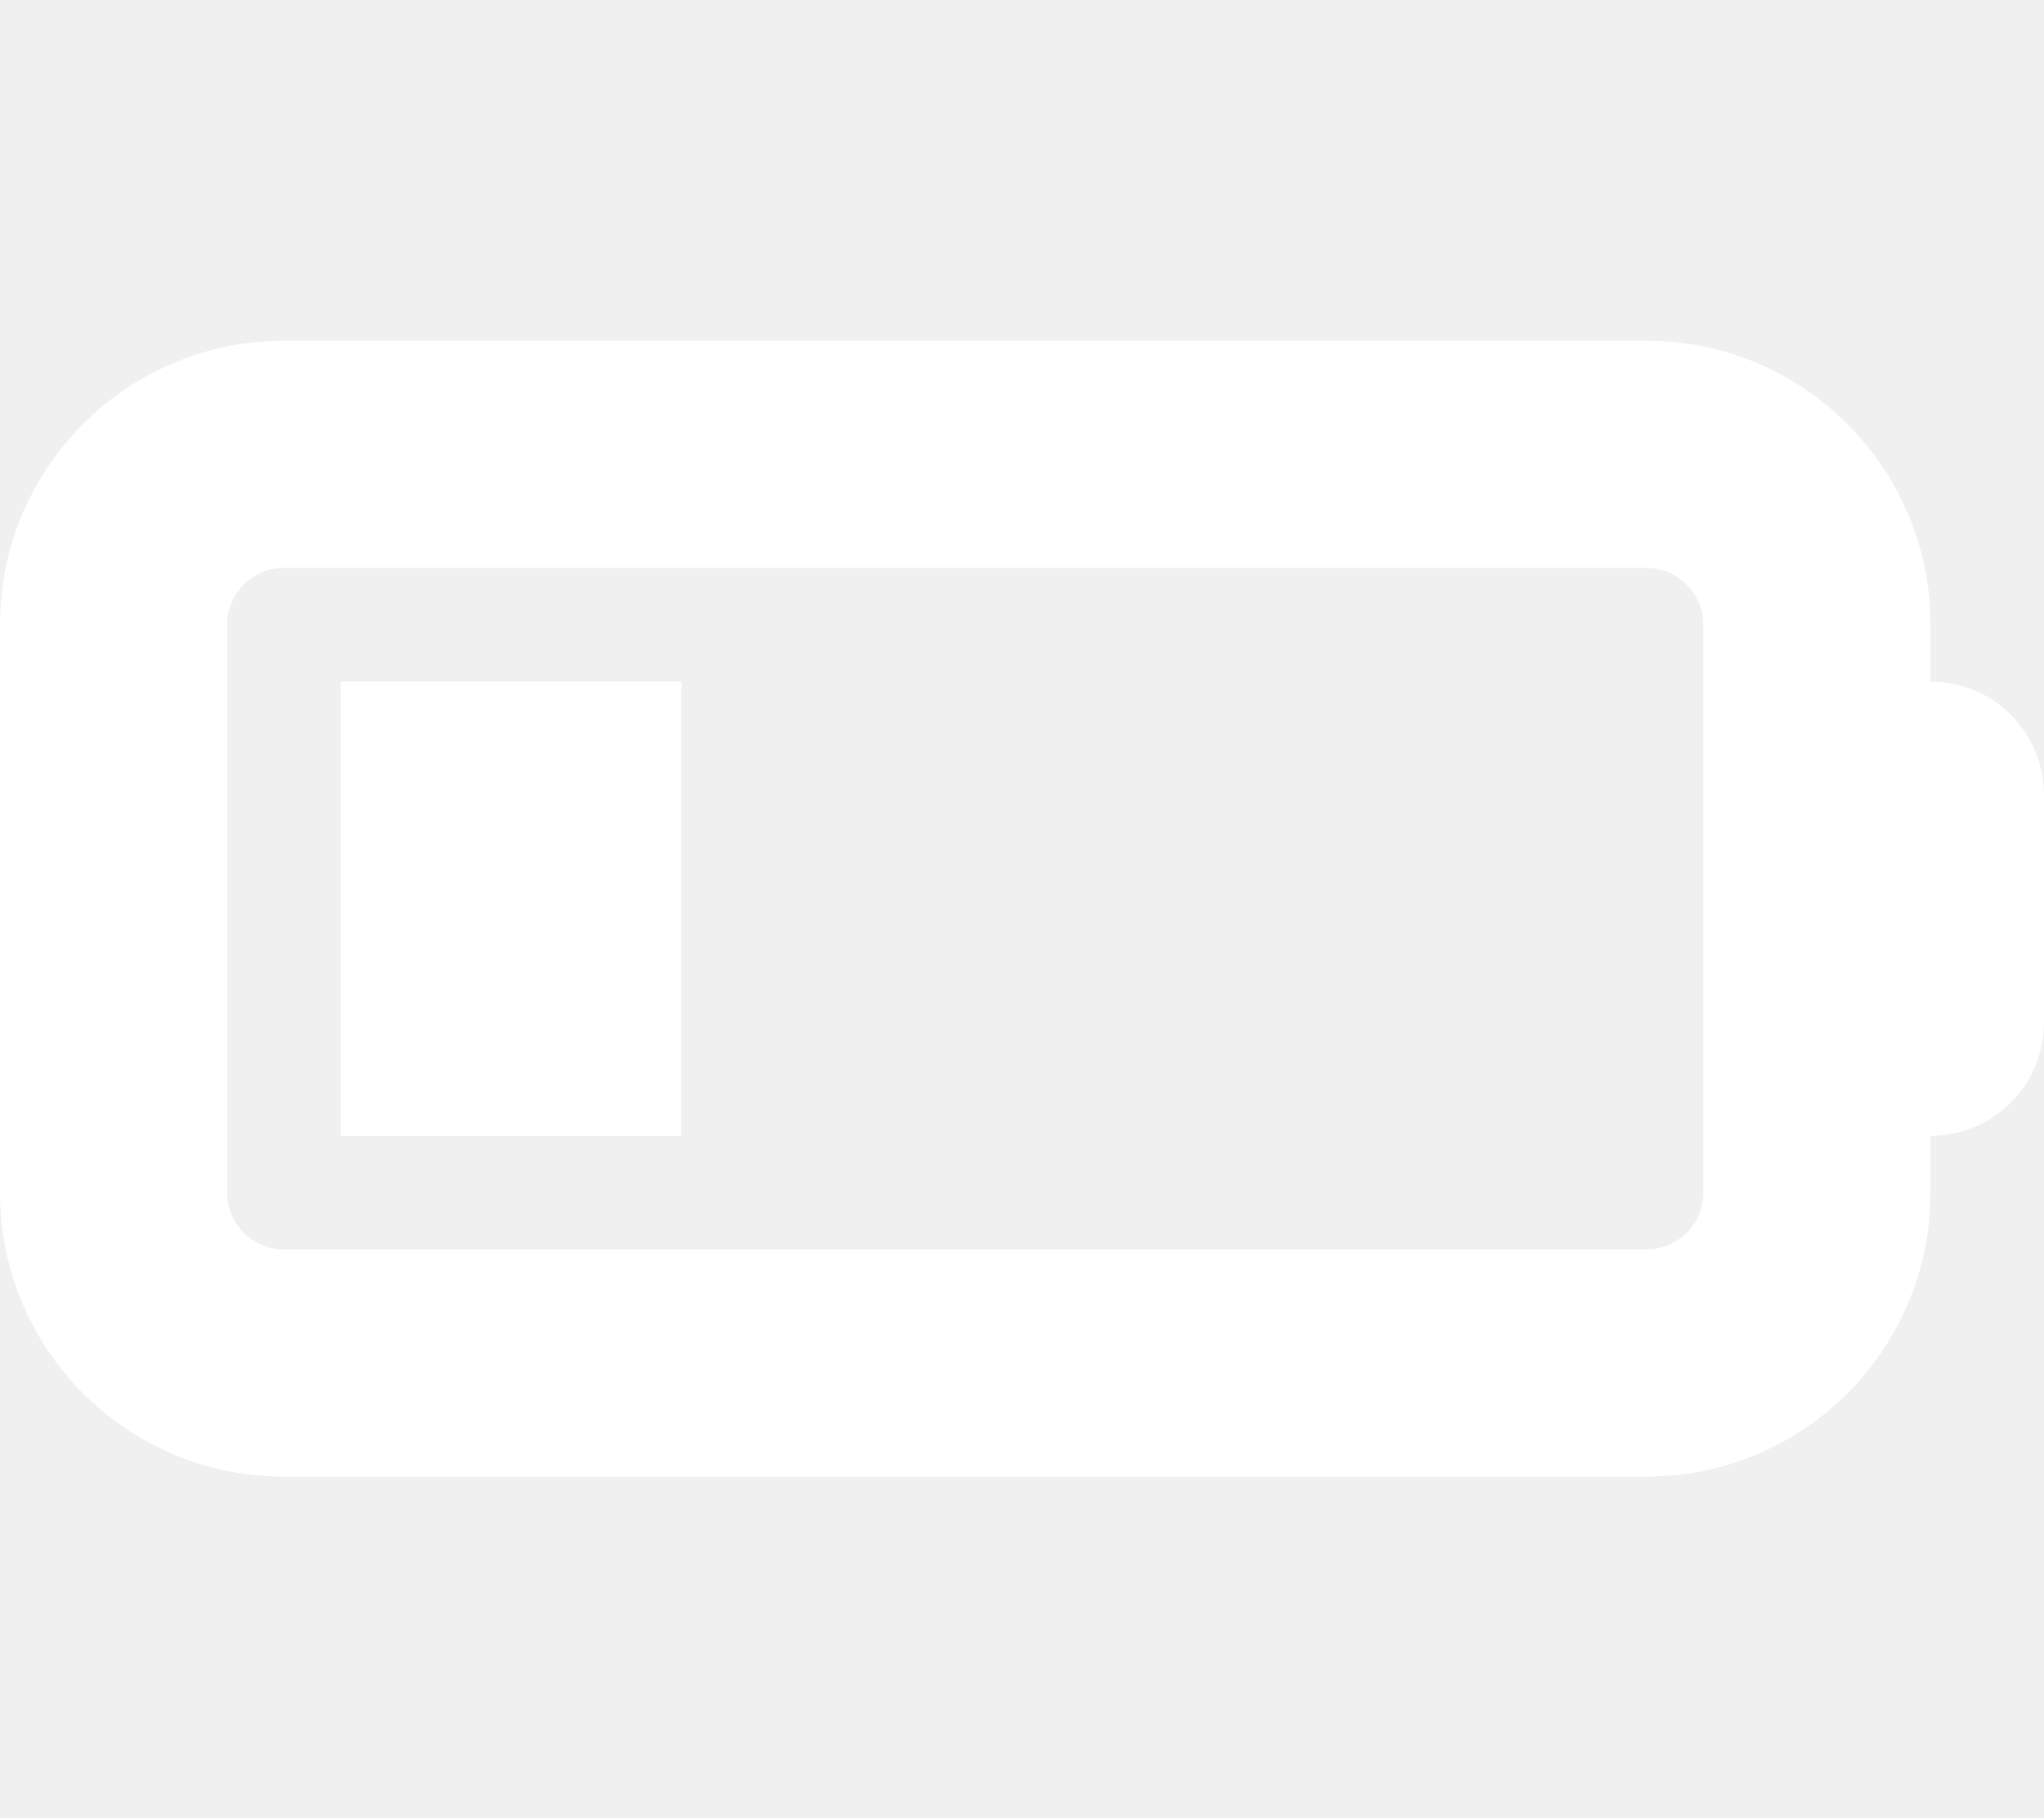
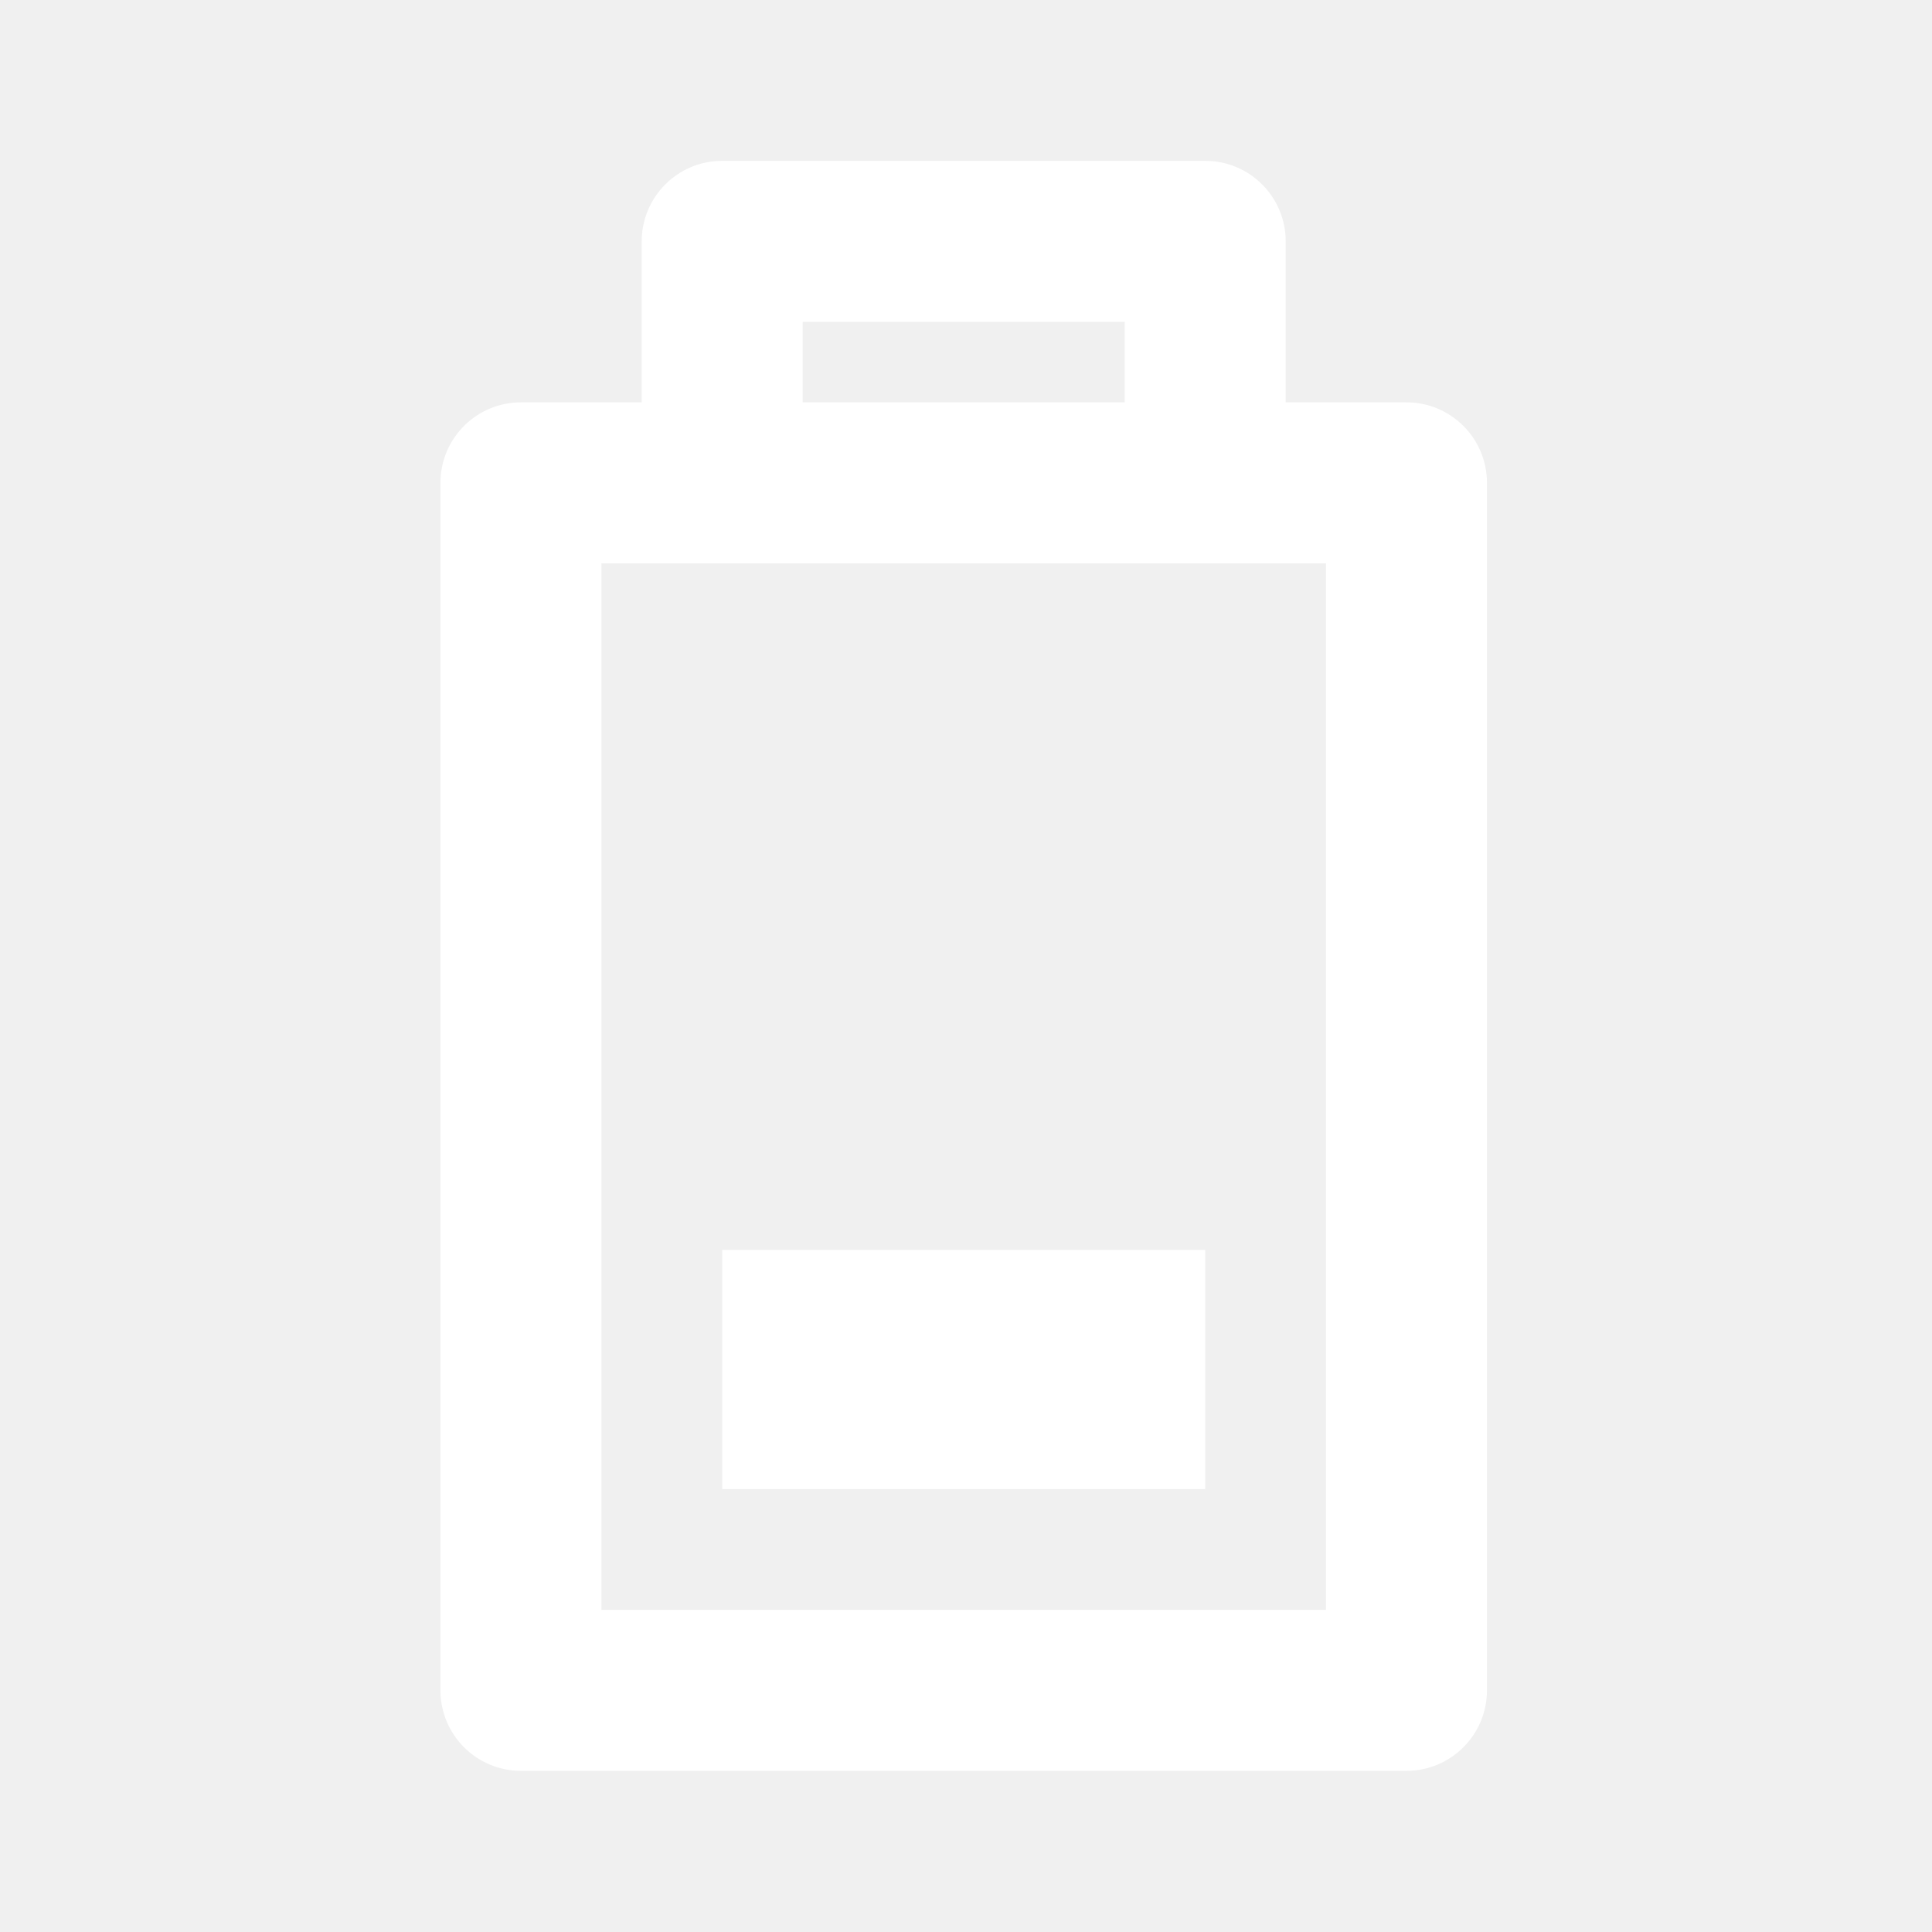
- <svg xmlns="http://www.w3.org/2000/svg" viewBox="0 0 576 512" version="1.1" id="svg4">
-   <defs id="defs8" />
-   <path d="M192 320H96V192H192V320zM0 176C0 131.8 35.82 96 80 96H464C508.2 96 544 131.8 544 176V192C561.7 192 576 206.3 576 224V288C576 305.7 561.7 320 544 320V336C544 380.2 508.2 416 464 416H80C35.82 416 0 380.2 0 336V176zM80 160C71.16 160 64 167.2 64 176V336C64 344.8 71.16 352 80 352H464C472.8 352 480 344.8 480 336V176C480 167.2 472.8 160 464 160H80z" id="path2" style="fill:#ffffff;fill-opacity:1" />
+ <svg xmlns="http://www.w3.org/2000/svg" viewBox="0 0 48 48" style="enable-background:new 0 0 48 48" xml:space="preserve" version="1.1" id="svg11">
+   <defs id="defs15" />
+   <style id="style2">.st3{display:none}</style>
+   <g id="Your_Icons">
+     <path d="M0-.004h48v48H0v-48z" style="fill:none" id="path4" />
+     <path d="M34.943 9.996h-3v-4a2 2 0 0 0-2-2h-12a2 2 0 0 0-2 2v4h-3a2 2 0 0 0-2 2v30a2 2 0 0 0 2 2h22a2 2 0 0 0 2-2v-30a2 2 0 0 0-2-2zm-15-2h8v2h-8v-2zm13 32h-18v-26h18v26z" id="path6" style="fill:#ffffff;fill-opacity:1" />
+     <path d="M17.943 31.053h12v5.943h-12z" id="path8" style="fill:#ffffff;fill-opacity:1" />
+   </g>
</svg>
